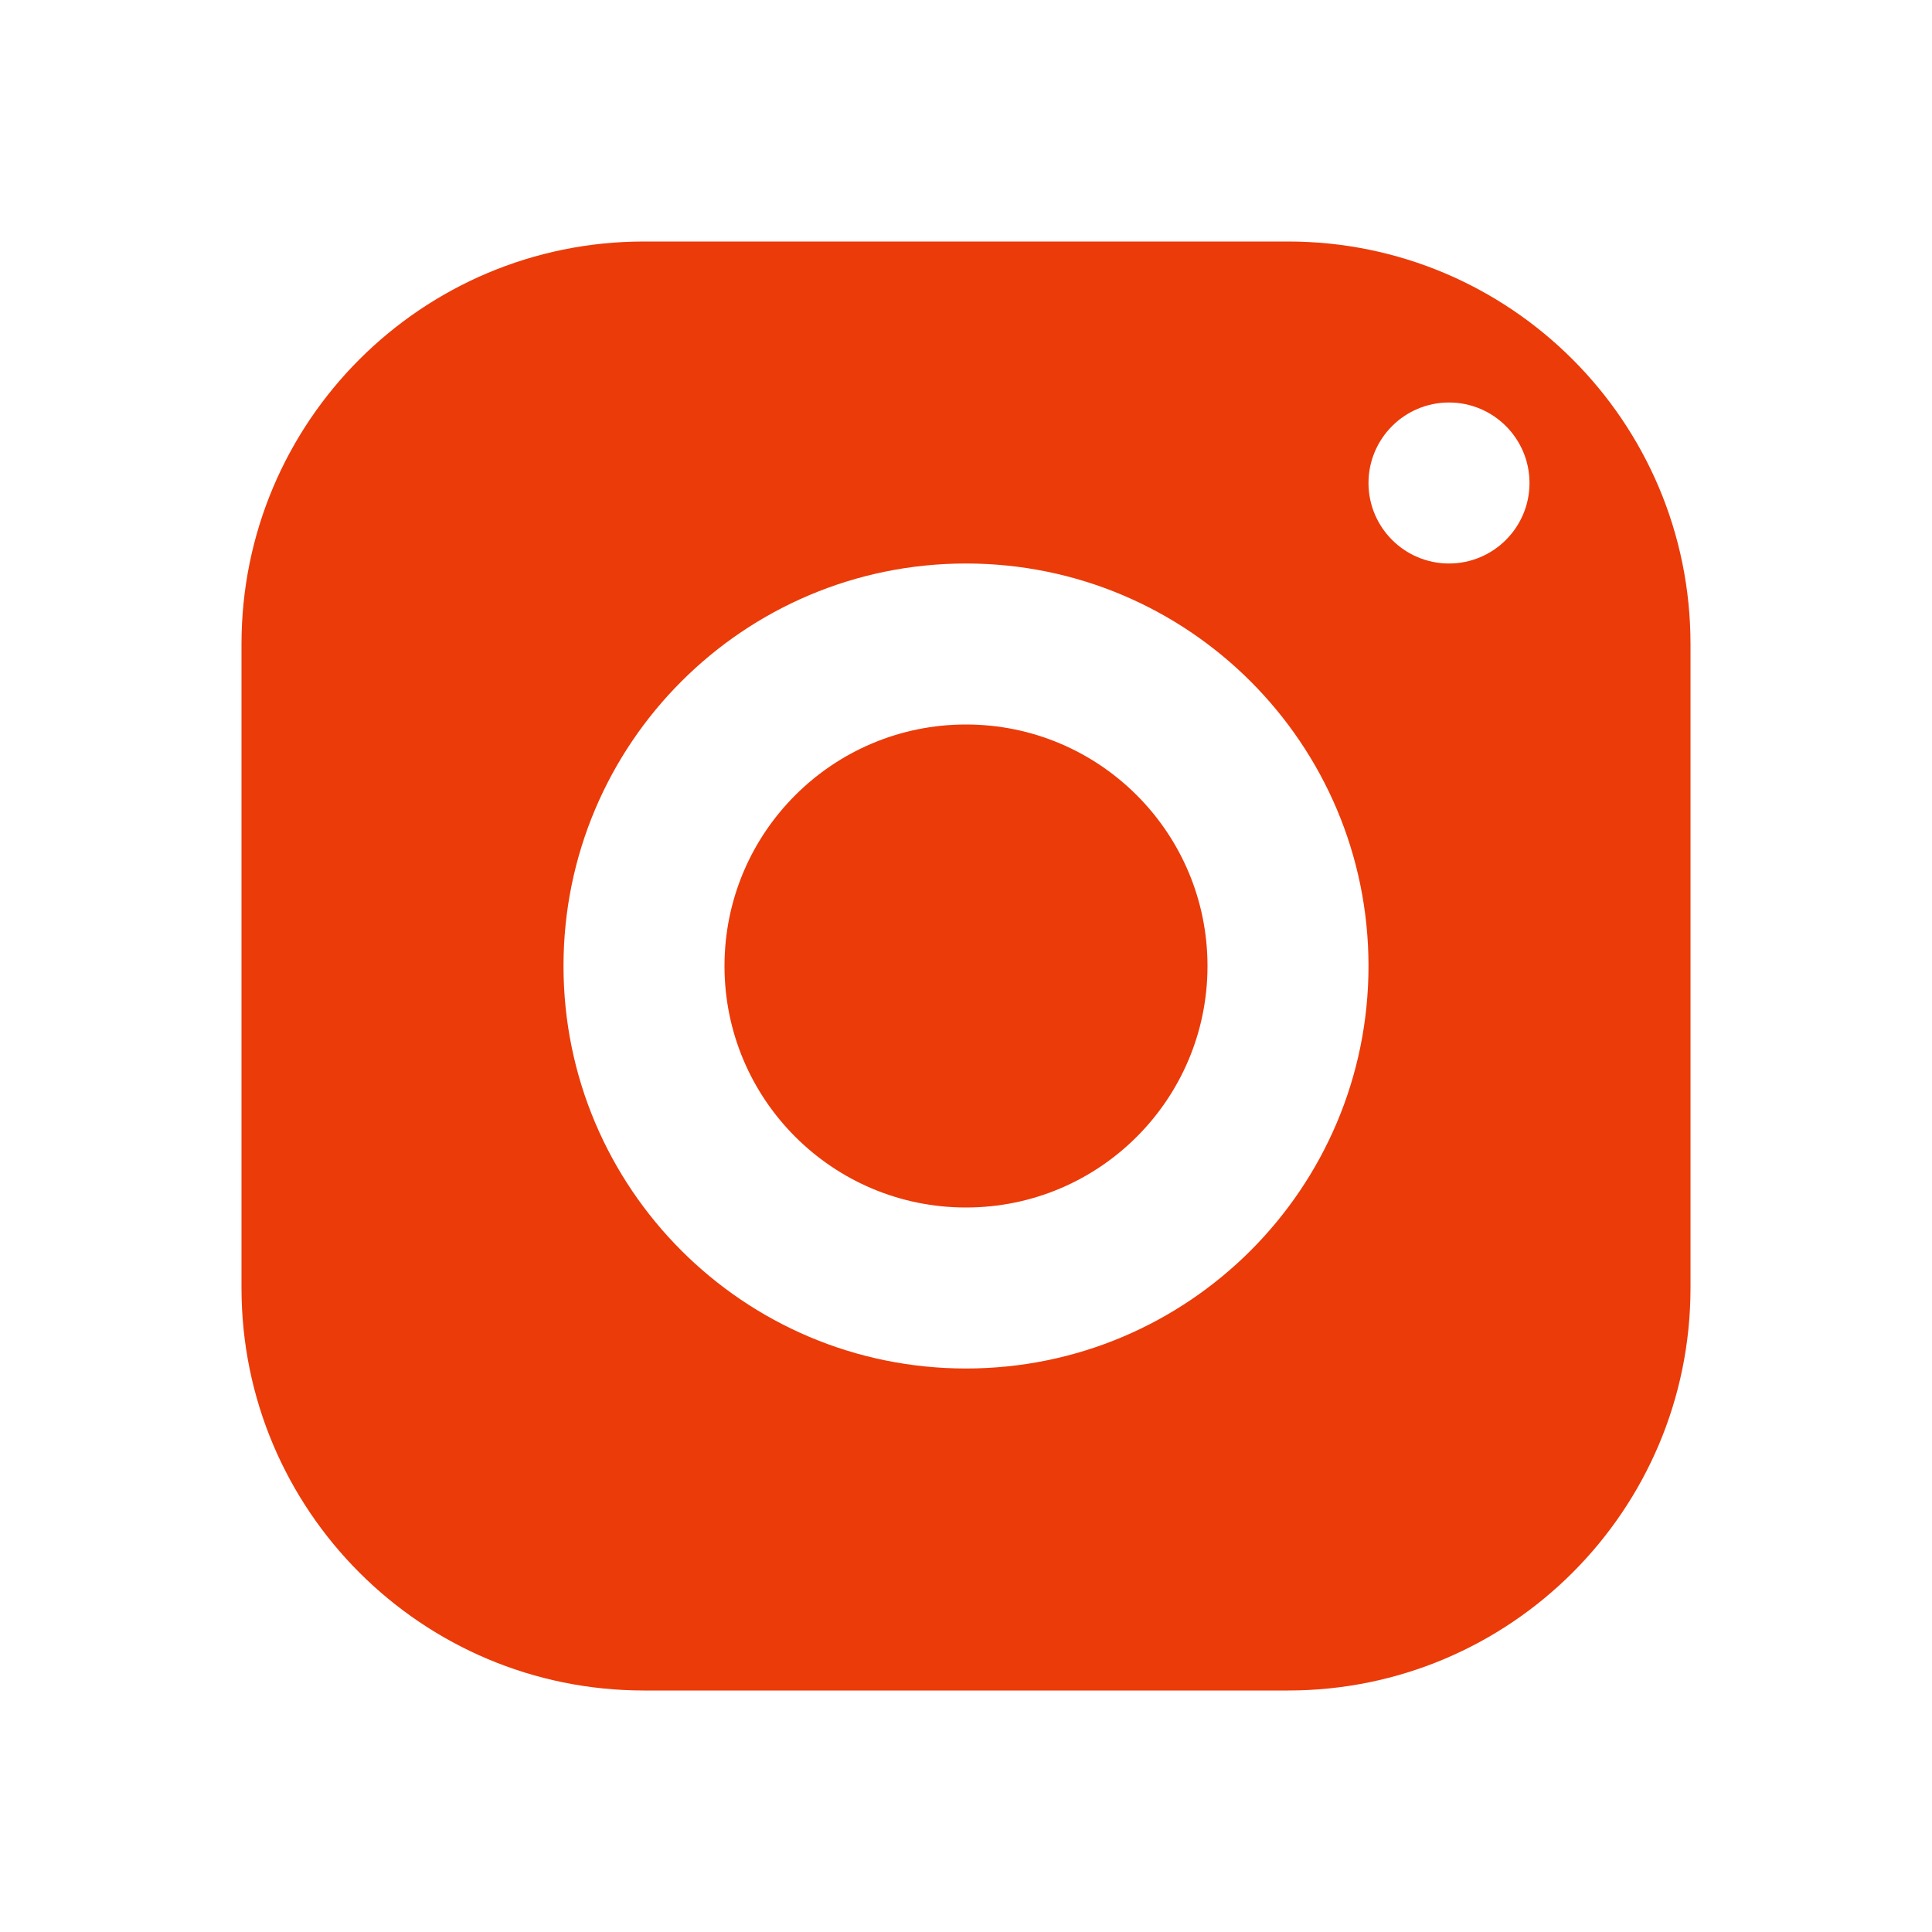
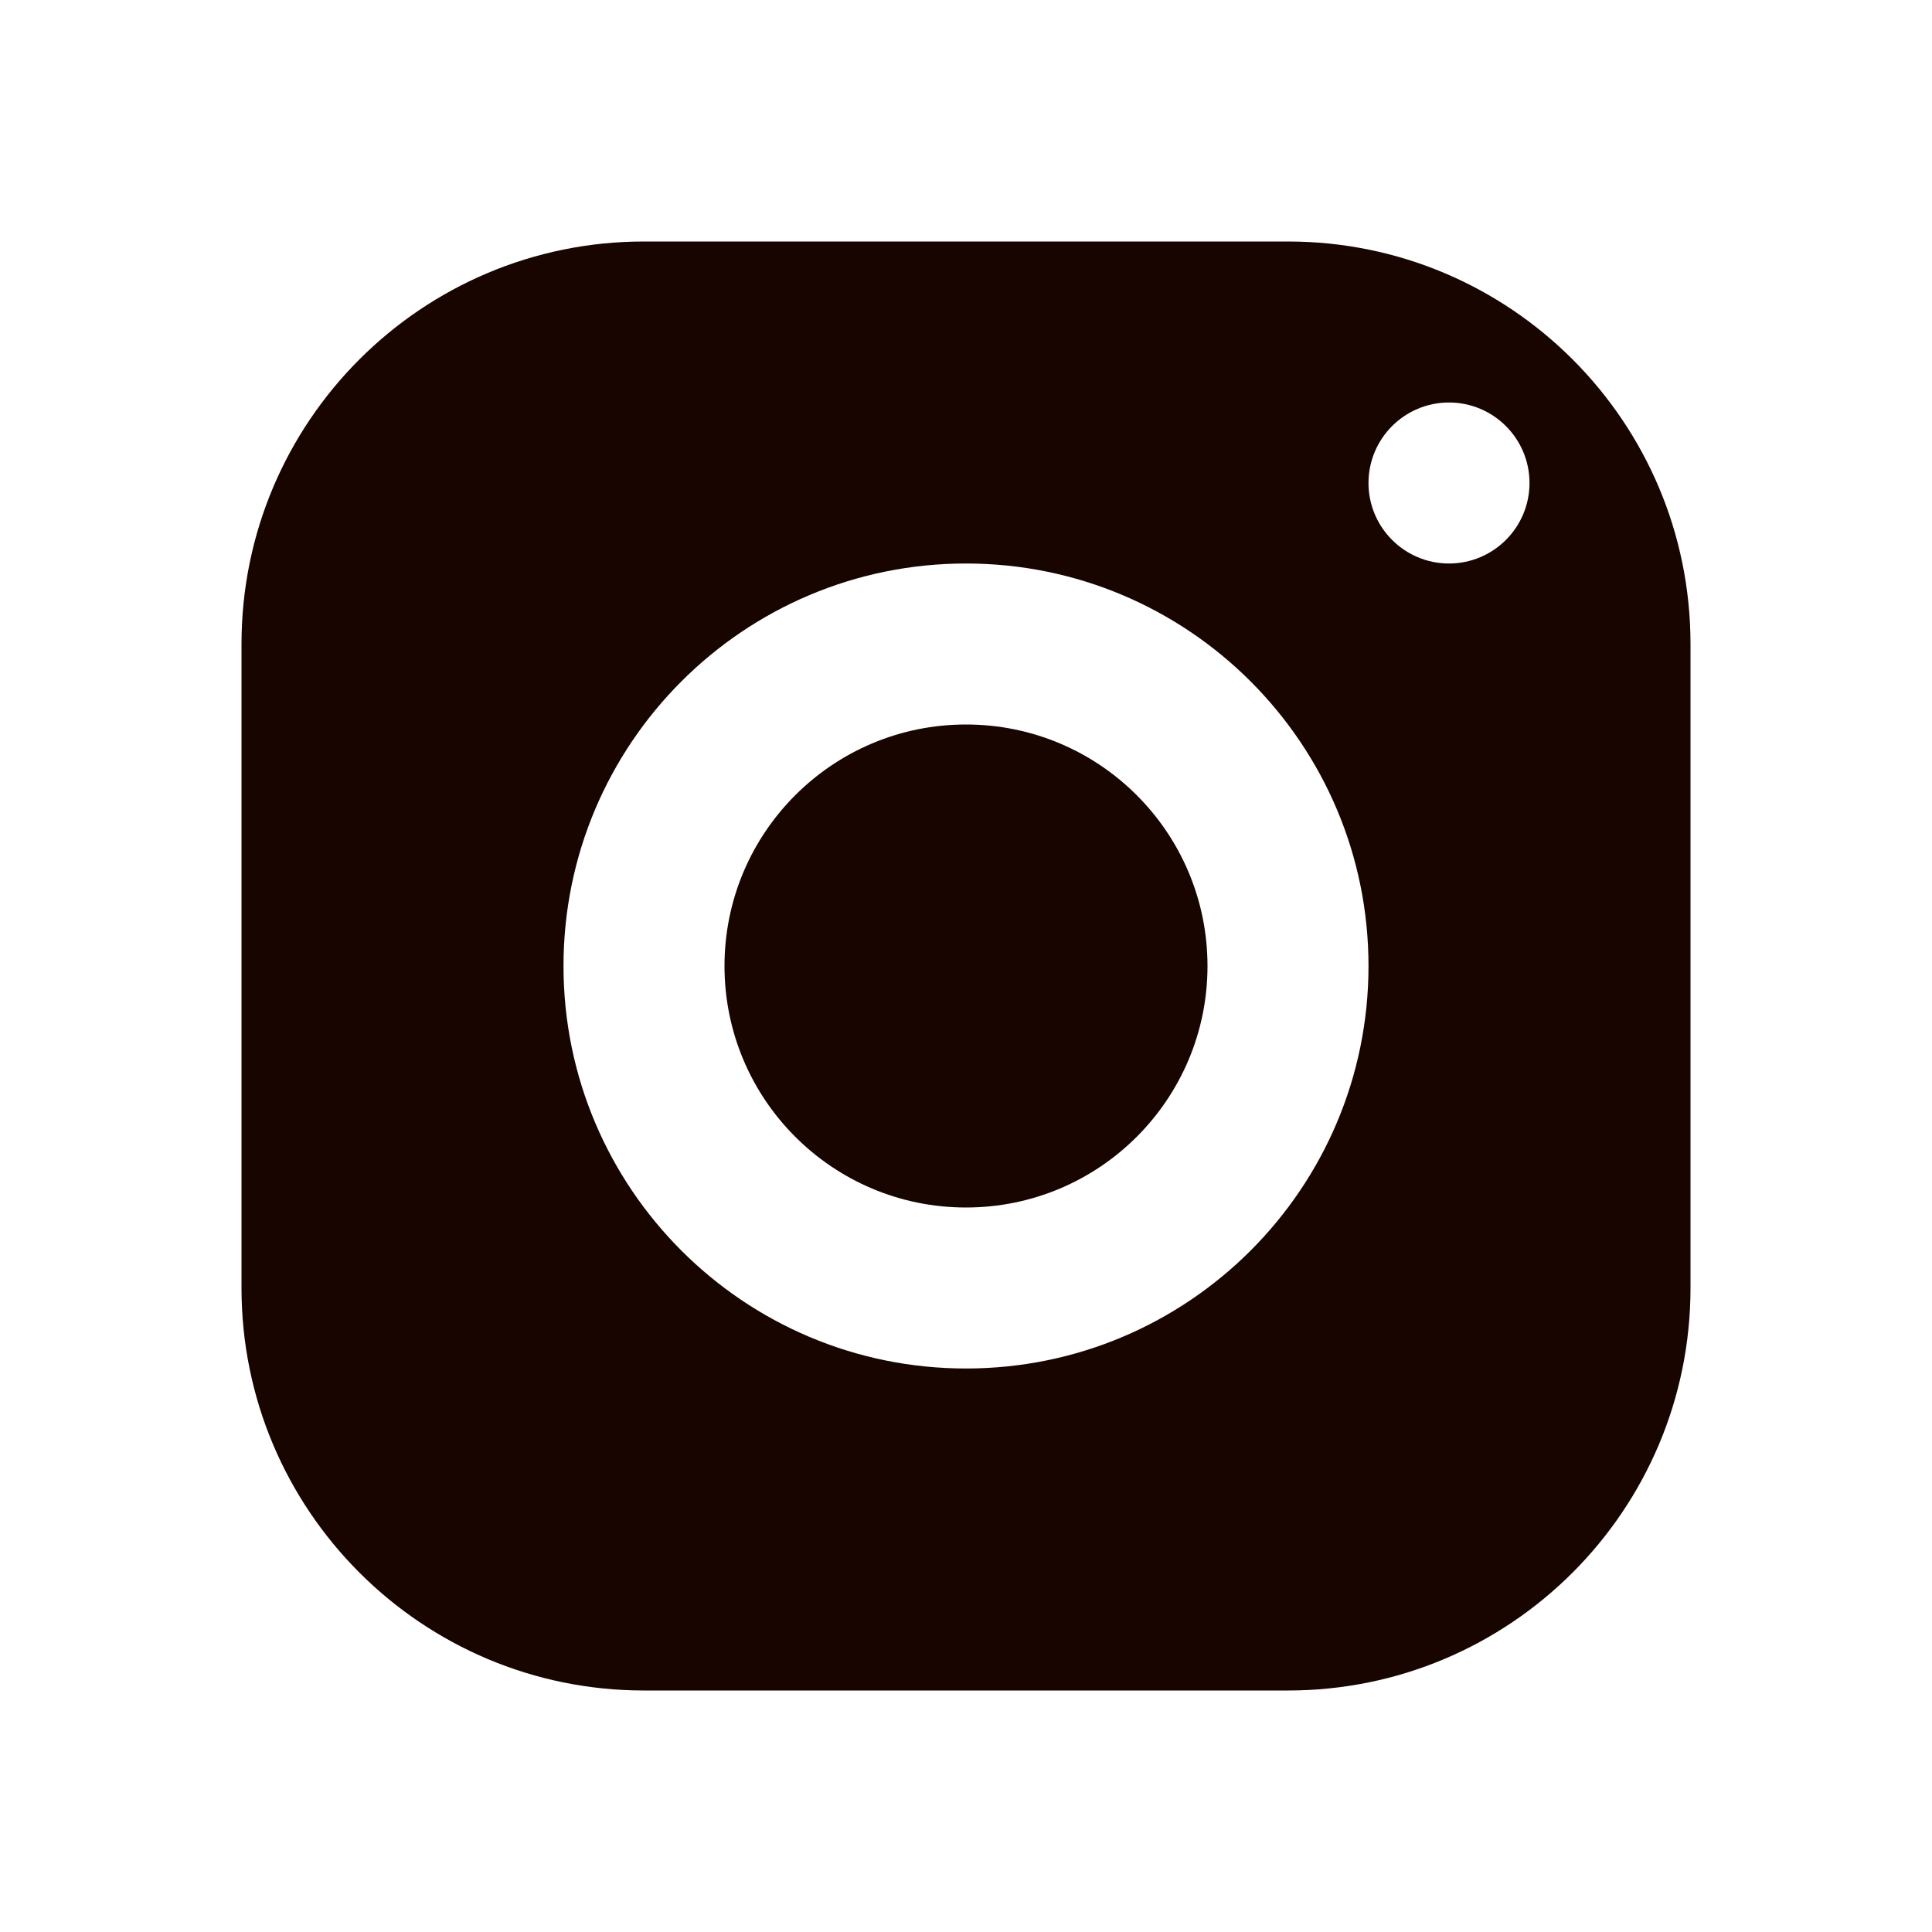
<svg xmlns="http://www.w3.org/2000/svg" viewBox="0,0,256,256" width="24px" height="24px" fill-rule="nonzero">
-   <g fill="#eb3b09" fill-rule="nonzero" stroke="none" stroke-width="1" stroke-linecap="butt" stroke-linejoin="miter" stroke-miterlimit="10" stroke-dasharray="" stroke-dashoffset="0" font-family="none" font-weight="none" font-size="none" text-anchor="none" style="mix-blend-mode: normal">
+   <g fill="#180500" fill-rule="nonzero" stroke="none" stroke-width="1" stroke-linecap="butt" stroke-linejoin="miter" stroke-miterlimit="10" stroke-dasharray="" stroke-dashoffset="0" font-family="none" font-weight="none" font-size="none" text-anchor="none" style="mix-blend-mode: normal">
    <g transform="scale(10.66667,10.66667)">
      <path d="M8,3c-2.761,0 -5,2.239 -5,5v8c0,2.761 2.239,5 5,5h8c2.761,0 5,-2.239 5,-5v-8c0,-2.761 -2.239,-5 -5,-5zM18,5c0.552,0 1,0.448 1,1c0,0.552 -0.448,1 -1,1c-0.552,0 -1,-0.448 -1,-1c0,-0.552 0.448,-1 1,-1zM12,7c2.761,0 5,2.239 5,5c0,2.761 -2.239,5 -5,5c-2.761,0 -5,-2.239 -5,-5c0,-2.761 2.239,-5 5,-5zM12,9c-1.657,0 -3,1.343 -3,3c0,1.657 1.343,3 3,3c1.657,0 3,-1.343 3,-3c0,-1.657 -1.343,-3 -3,-3z" />
    </g>
  </g>
</svg>
